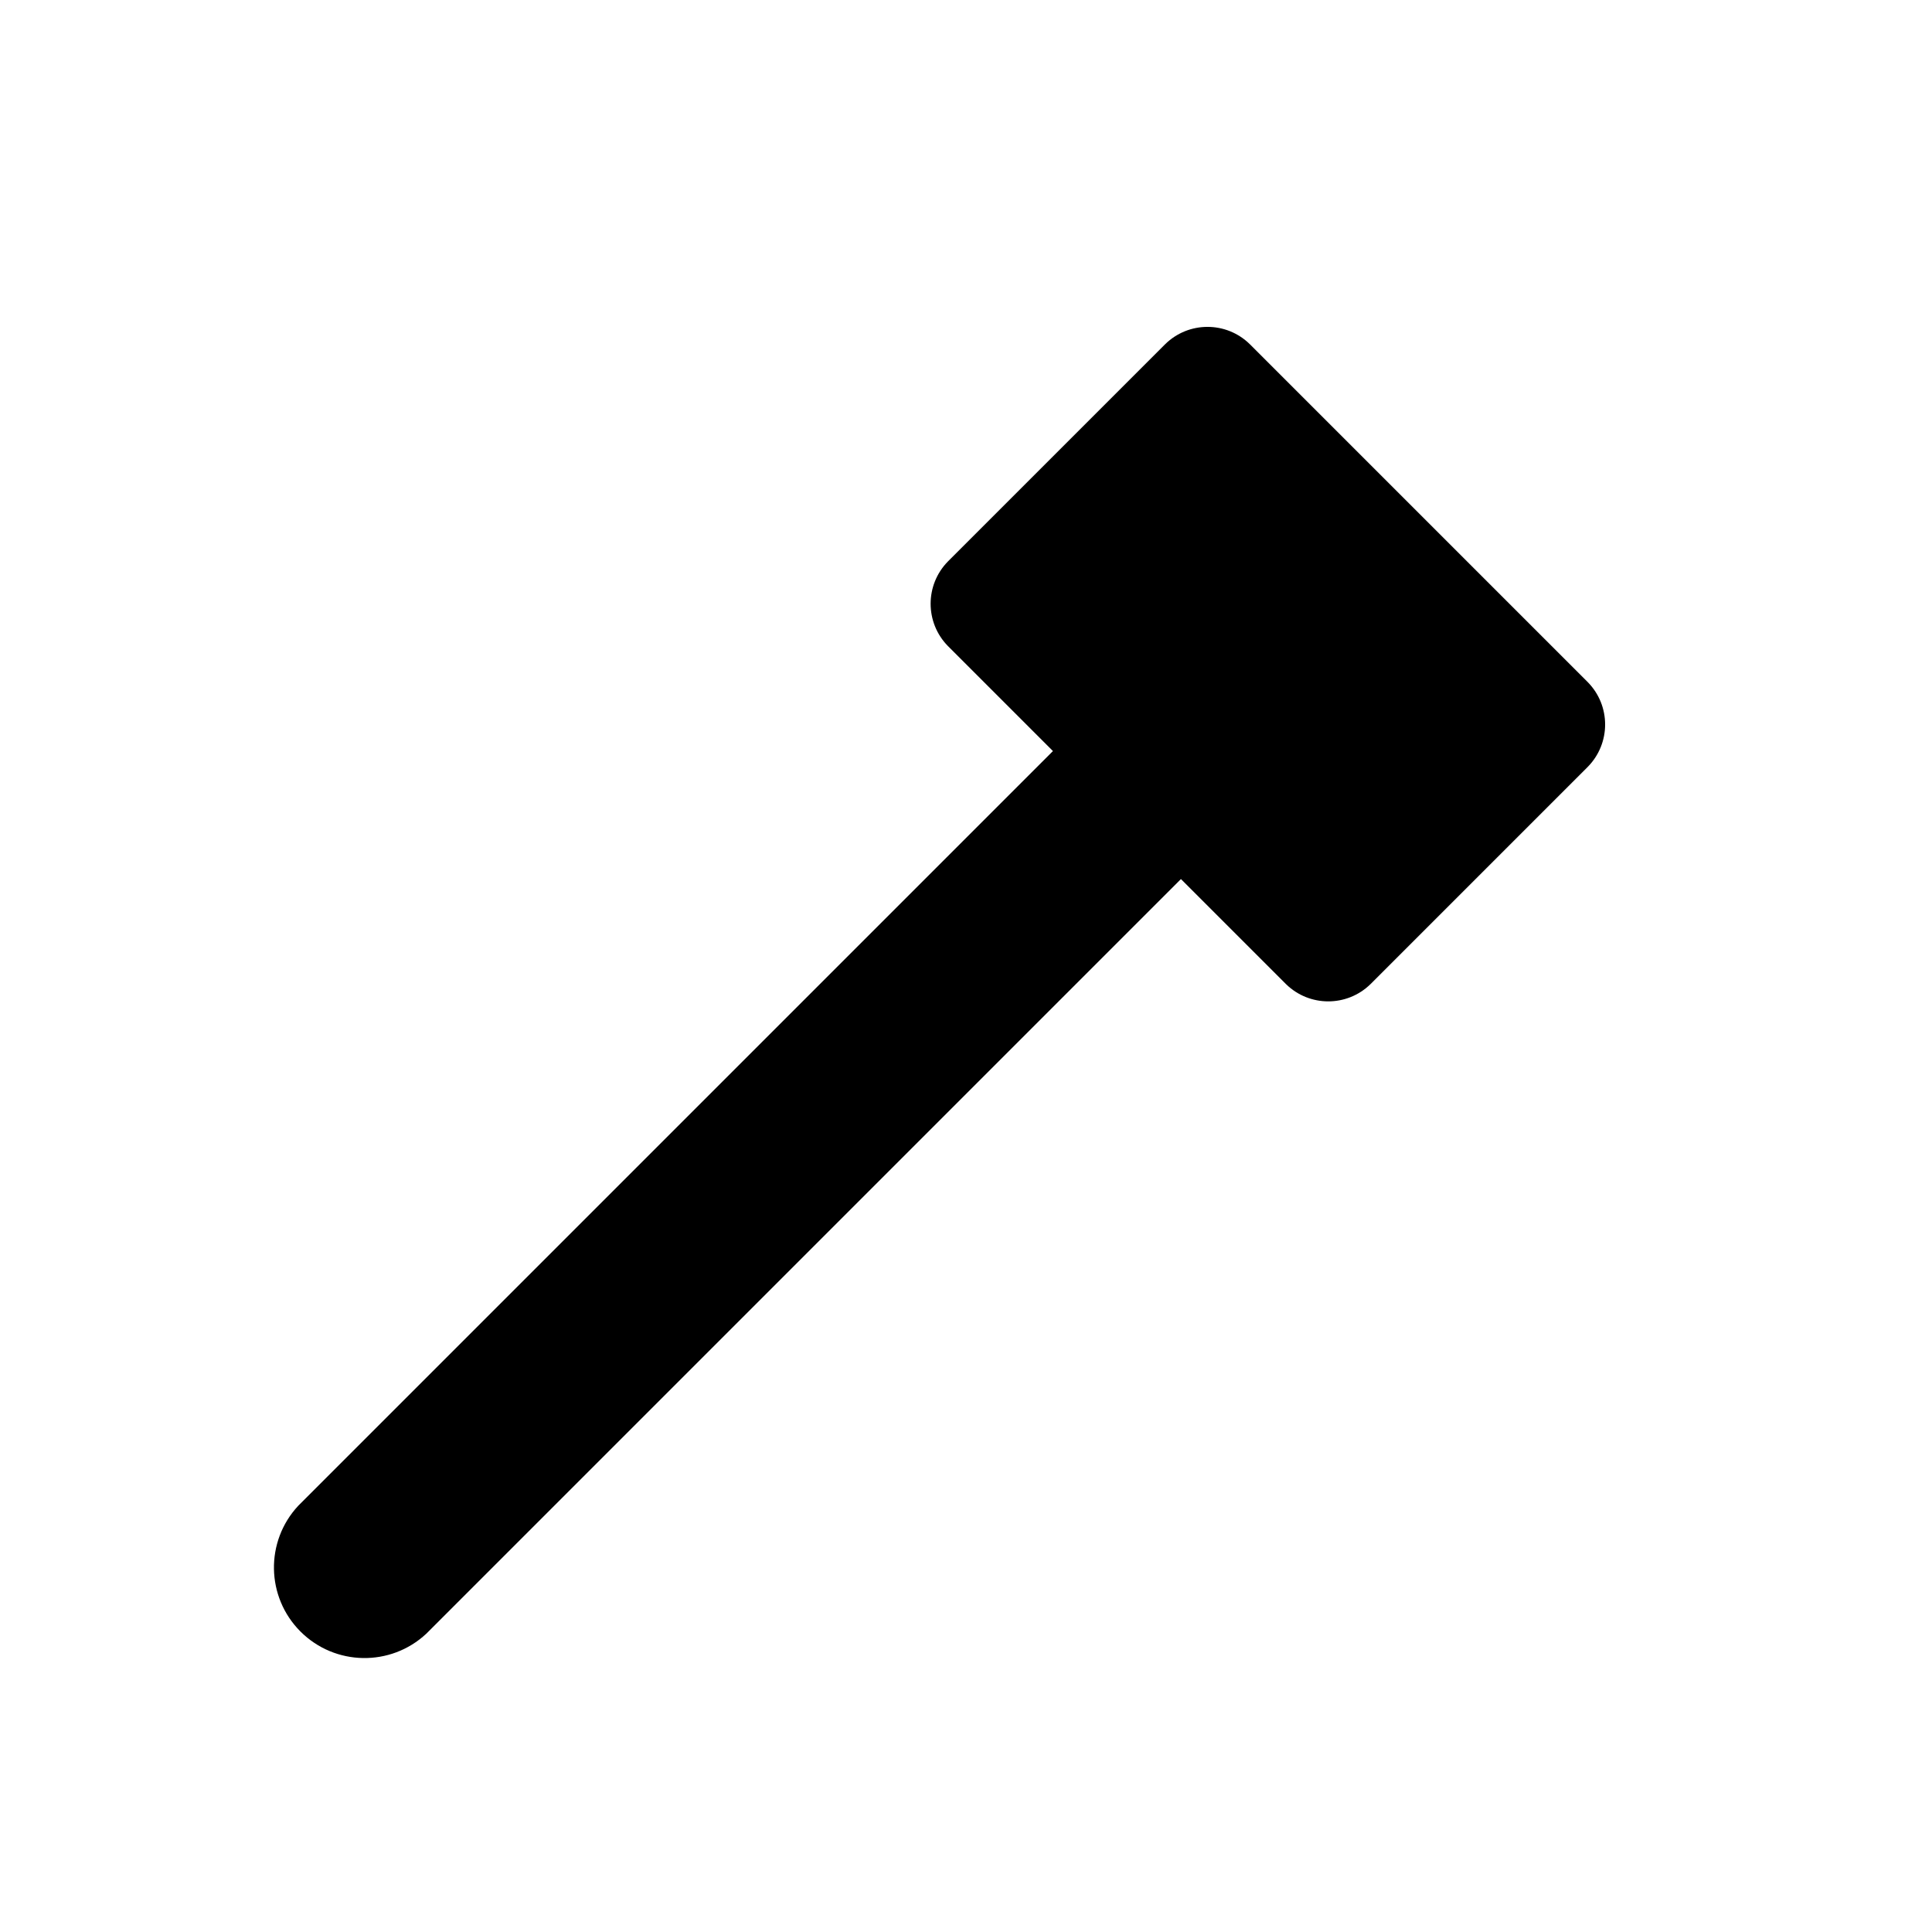
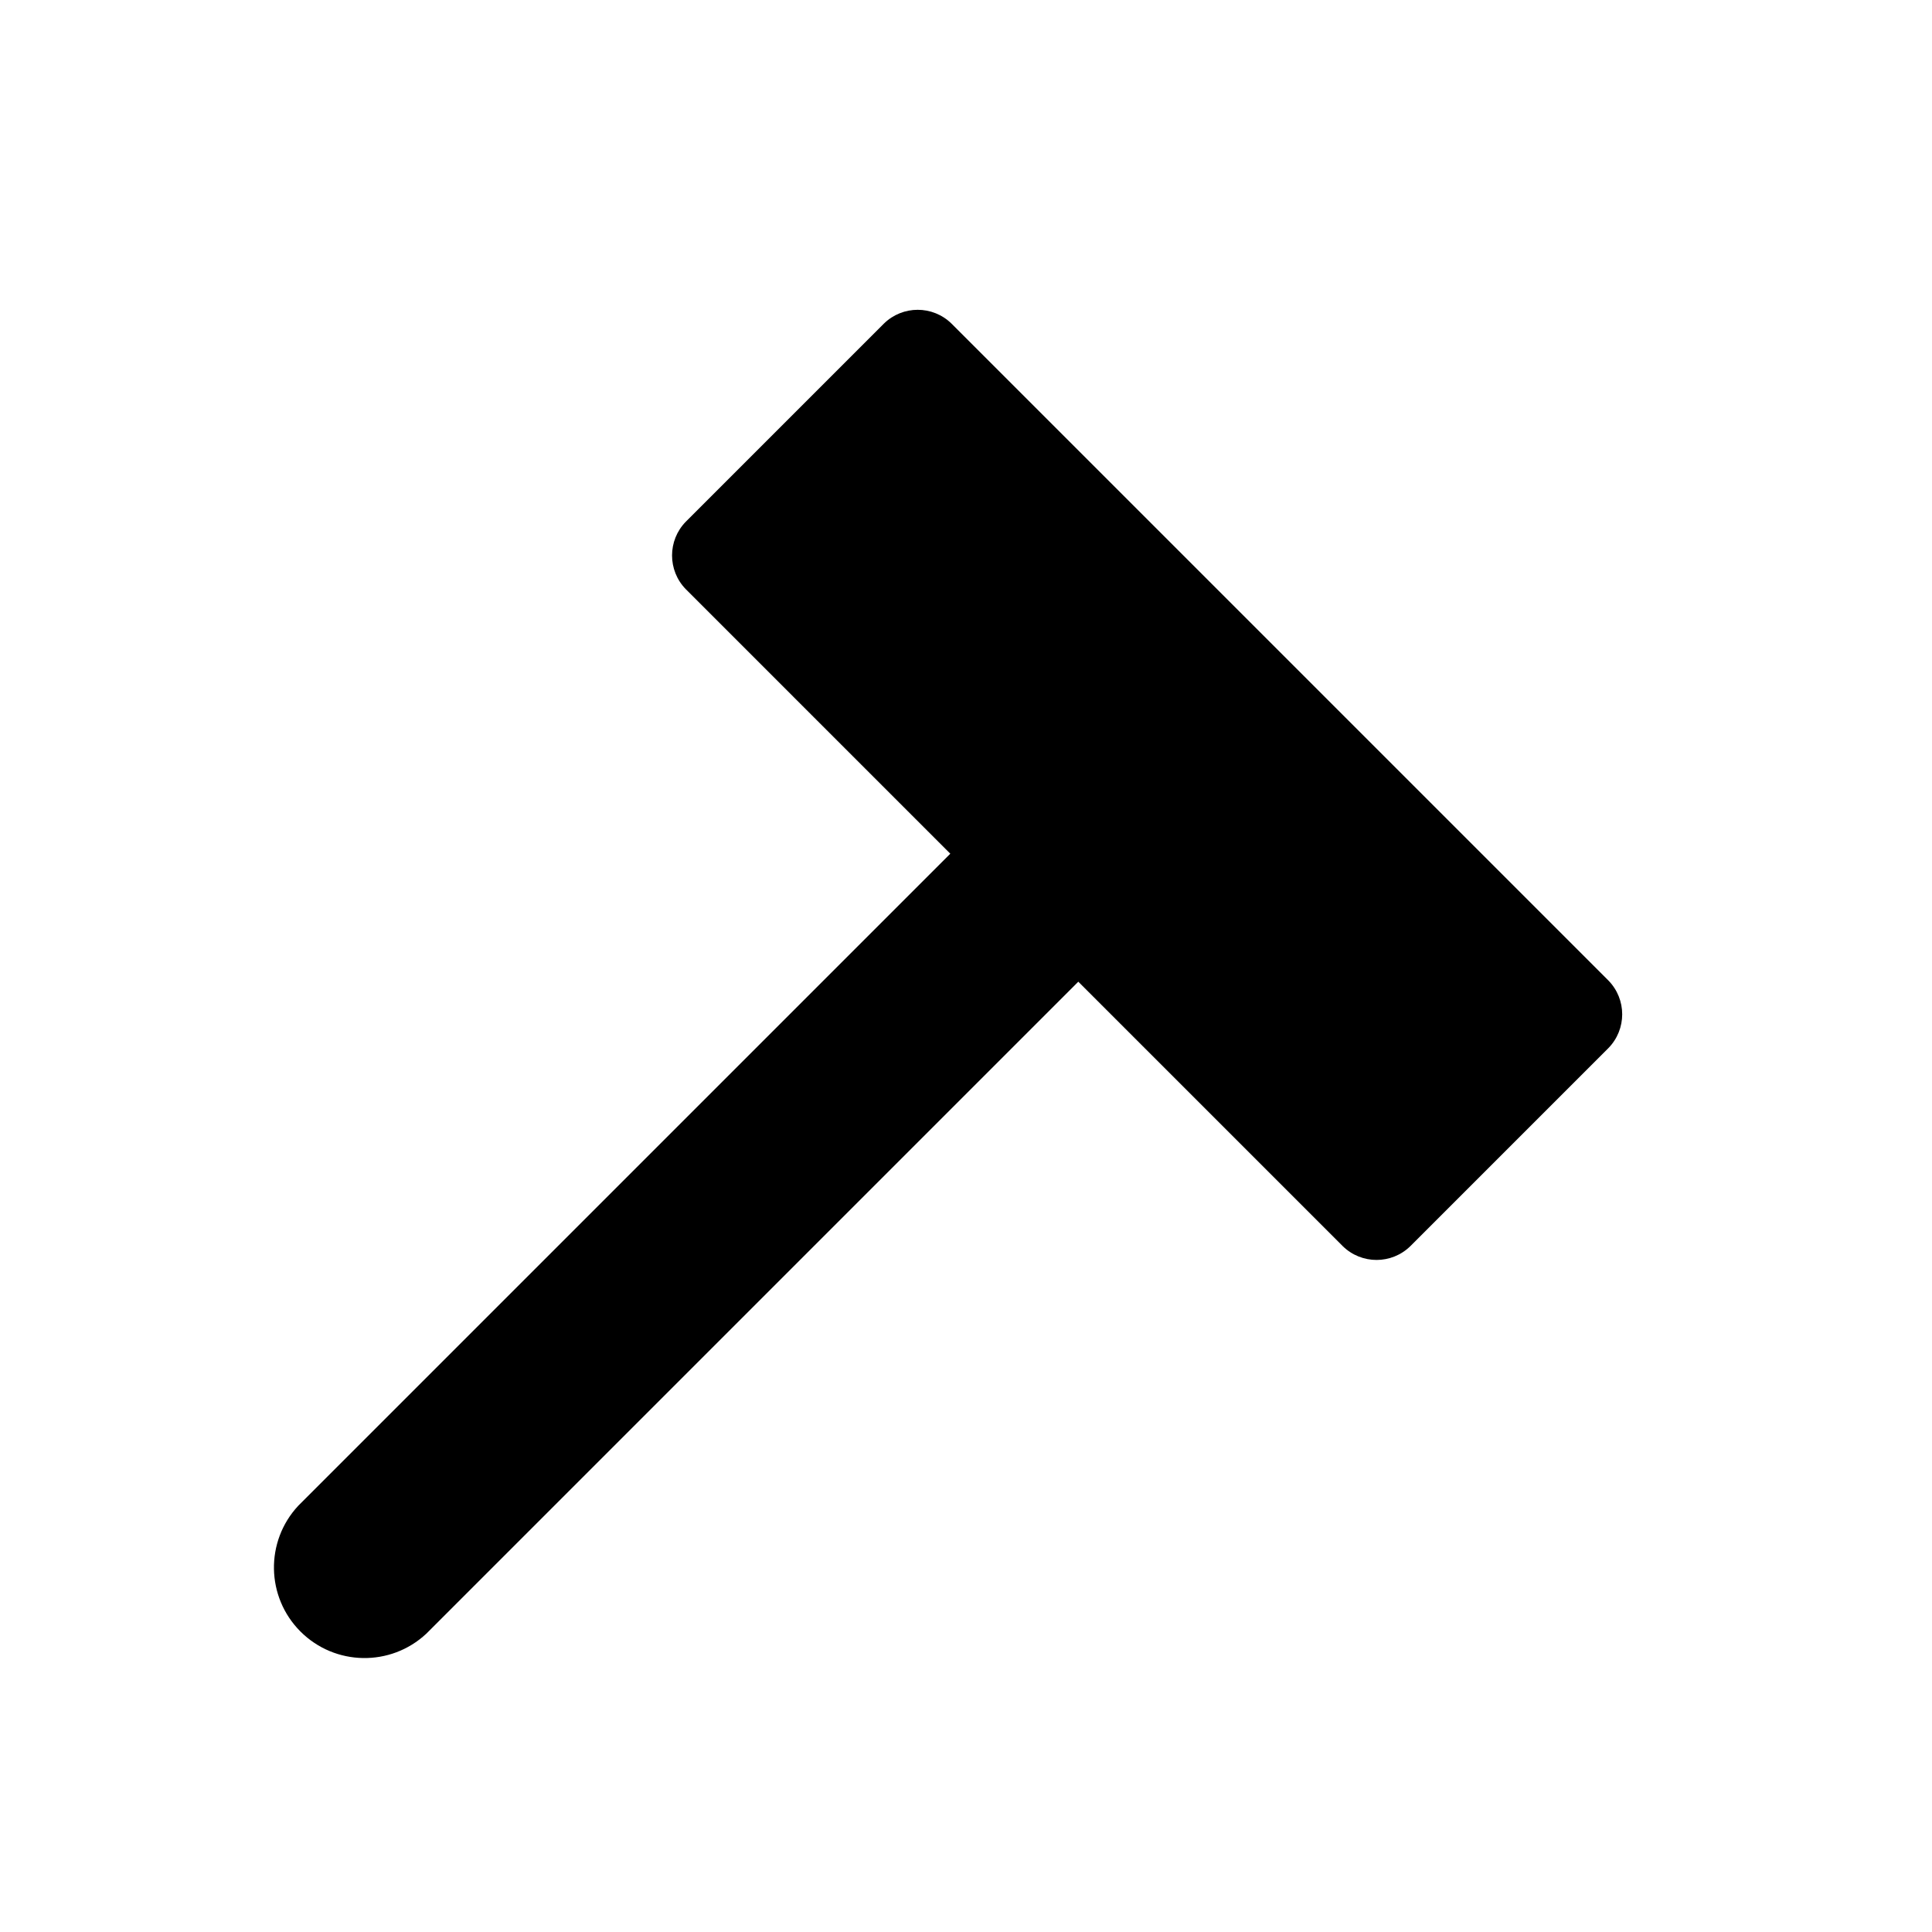
<svg xmlns="http://www.w3.org/2000/svg" viewBox="0 0 16 16">
-   <path d="M2.47 12.47L8.72 6.22A0.75 0.75 0 0 1 9.78 7.28L3.53 13.53A0.75 0.75 0 0 1 2.47 12.47ZM7.85 5.35A0.5 0.5 0 0 1 7.85 4.65L9.65 2.85A0.5 0.5 0 0 1 10.35 2.85L13.15 5.65A0.5 0.5 0 0 1 13.15 6.35L11.35 8.15A0.5 0.5 0 0 1 10.65 8.15Z" />
+   <path d="M2.47 12.47L8.97 5.97A0.75 0.75 0 0 1 10.03 7.03L3.53 13.53A0.75 0.75 0 0 1 2.47 12.47ZM7.32 2.68A0.4 0.4 0 0 1 7.88 2.68L13.32 8.12A0.4 0.4 0 0 1 13.32 8.68L11.68 10.32A0.4 0.4 0 0 1 11.12 10.32L5.68 4.88A0.4 0.4 0 0 1 5.68 4.32Z" />
</svg>
